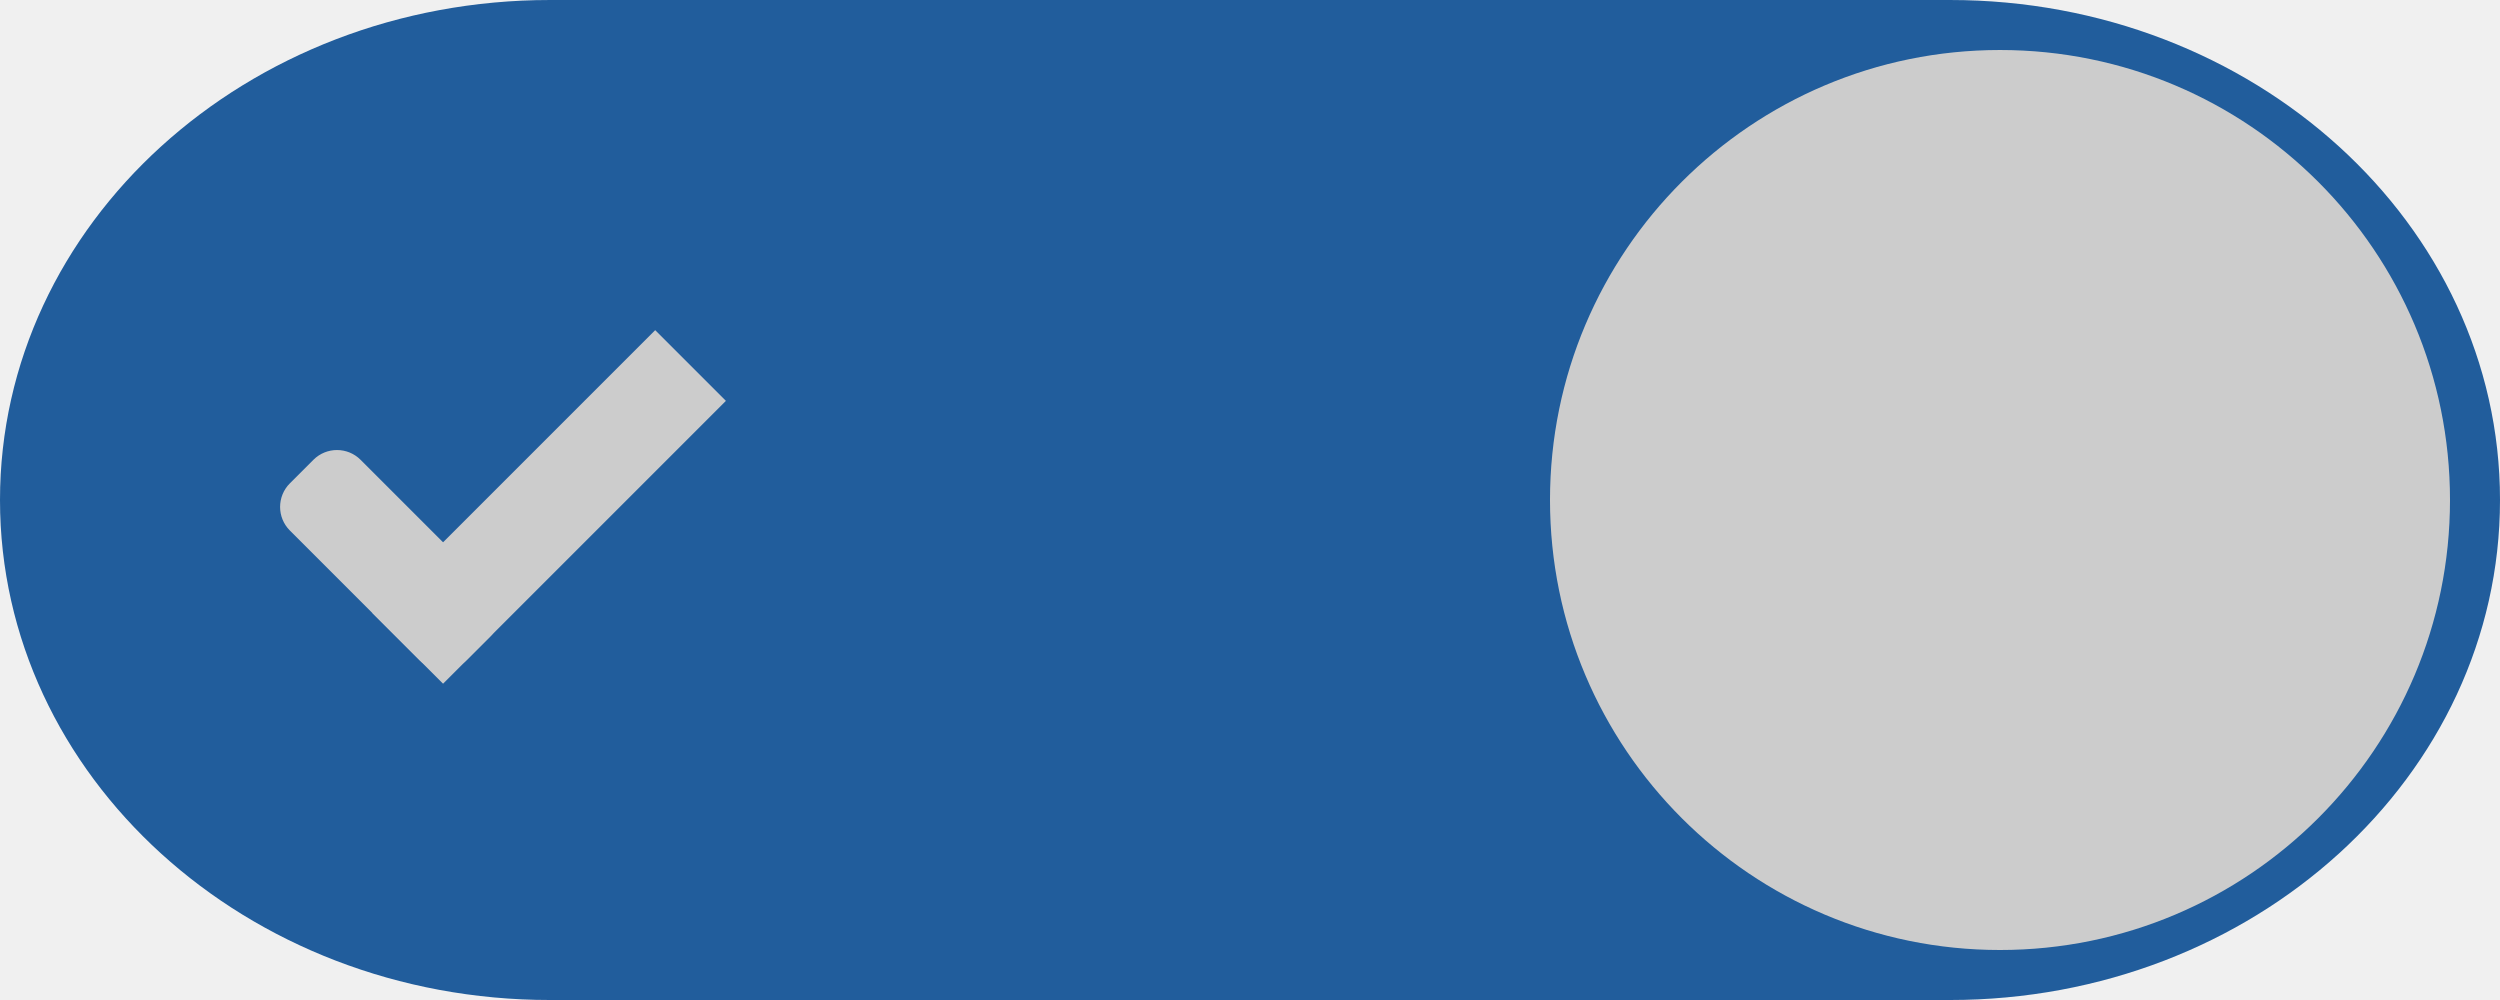
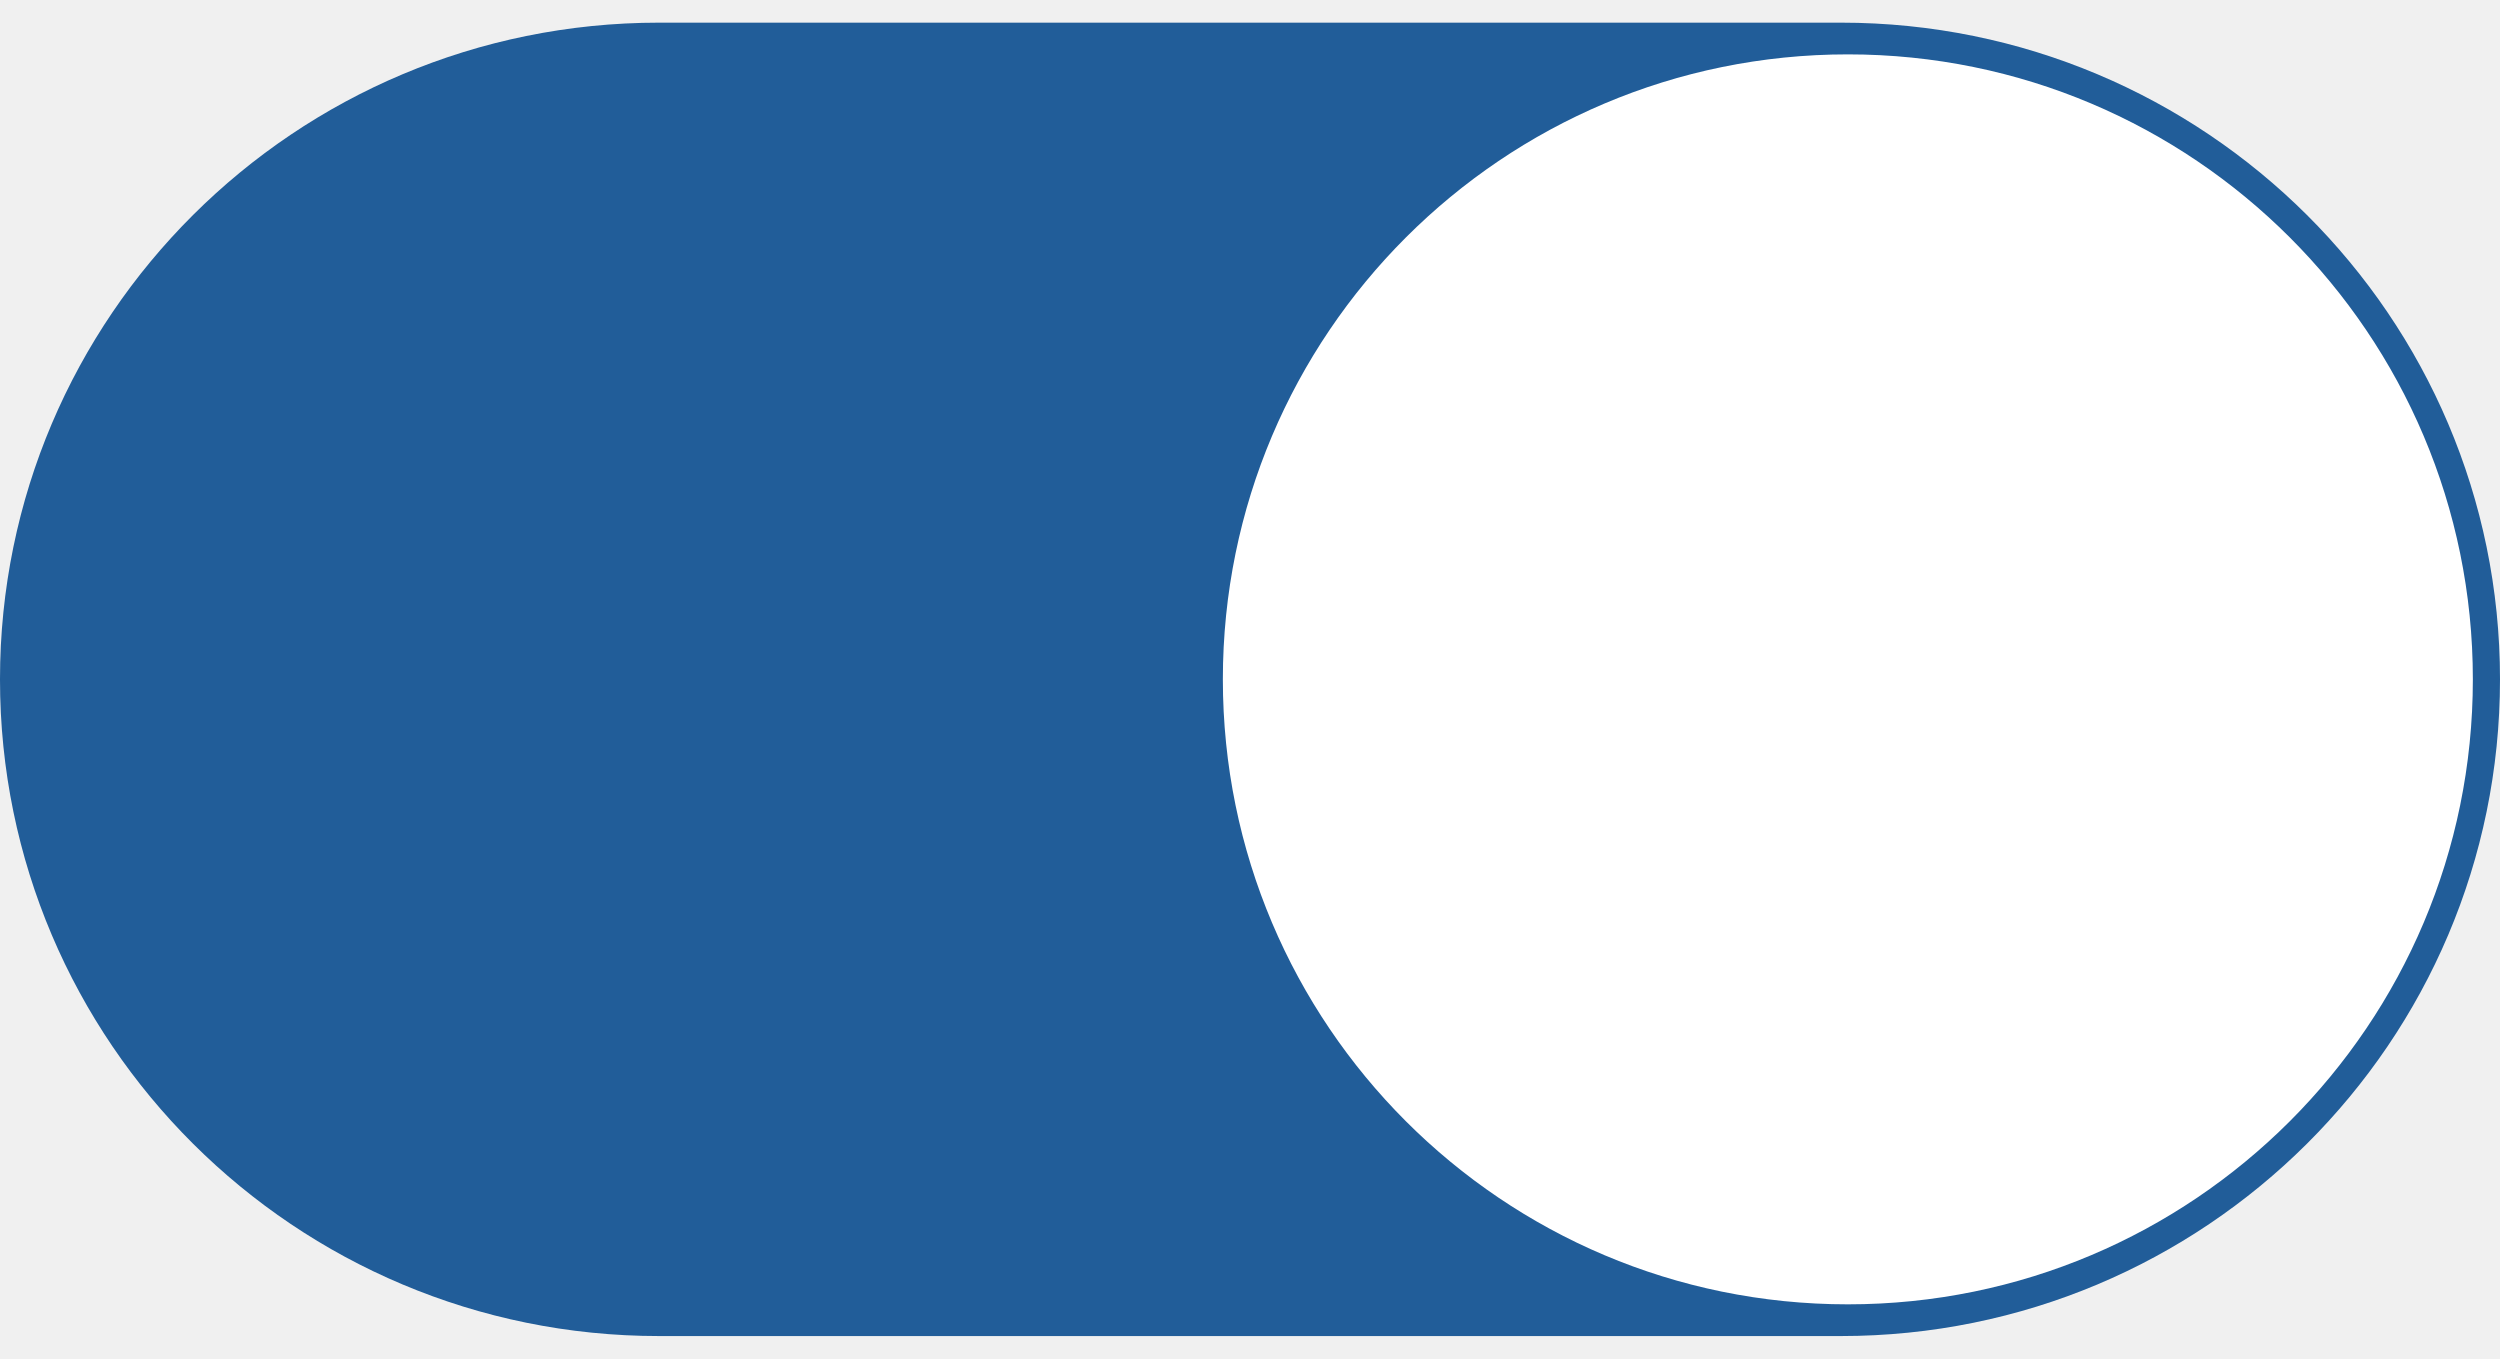
- <svg xmlns="http://www.w3.org/2000/svg" width="50" height="20" id="svg7539" version="1.1">
+ <svg xmlns="http://www.w3.org/2000/svg" width="46" height="25" id="svg7539" version="1.1">
  <defs id="defs7541">
    <linearGradient id="linearGradient4695-1-4-3-5-0-6">
      <stop id="stop4697-9-9-7-0-1-5" style="stop-color:#000000;stop-opacity:1;" offset="0" />
      <stop id="stop4699-5-8-9-0-4-0" style="stop-color:#000000;stop-opacity:0" offset="1" />
    </linearGradient>
    <linearGradient id="linearGradient3768-6">
      <stop style="stop-color:#0f0f0f;stop-opacity:1;" offset="0" id="stop3770-0" />
      <stop id="stop3778-6" offset="0.078" style="stop-color:#171717;stop-opacity:1;" />
      <stop style="stop-color:#171717;stop-opacity:1;" offset="0.974" id="stop3774-2" />
      <stop style="stop-color:#1b1b1b;stop-opacity:1;" offset="1" id="stop3776-2" />
    </linearGradient>
    <linearGradient id="linearGradient3969-0-4">
      <stop style="stop-color:#353537;stop-opacity:1;" offset="0" id="stop3971-2-6" />
      <stop style="stop-color:#4d4f52;stop-opacity:1;" offset="1" id="stop3973-0-1" />
    </linearGradient>
    <linearGradient id="linearGradient3938">
      <stop id="stop3940" offset="0" style="stop-color:#ffffff;stop-opacity:0;" />
      <stop id="stop3942" offset="1" style="stop-color:#ffffff;stop-opacity:0.549;" />
    </linearGradient>
    <linearGradient id="linearGradient6523">
      <stop id="stop6525" offset="0" style="stop-color:#1a1a1a;stop-opacity:1;" />
      <stop id="stop6527" offset="1" style="stop-color:#1a1a1a;stop-opacity:0;" />
    </linearGradient>
    <linearGradient id="linearGradient3938-6">
      <stop id="stop3940-4" offset="0" style="stop-color:#bebebe;stop-opacity:1;" />
      <stop id="stop3942-8" offset="1" style="stop-color:#ffffff;stop-opacity:1;" />
    </linearGradient>
  </defs>
-   <g id="layer1" transform="translate(-120,88)">
-     <g transform="translate(-886,-448)" style="display:inline;opacity:1" id="switch-active-dark">
-       <g id="layer1-9-0-51" transform="translate(885,450)" style="display:inline;opacity:1">
-         <g style="display:inline" transform="translate(120,-117)" id="switch-active-8-8">
-           <g id="g3900-1-87-0" transform="translate(0,-1004.362)">
-             <rect style="display:inline;opacity:0;fill:#434343;fill-opacity:1;stroke:none;stroke-width:1;stroke-linecap:butt;stroke-linejoin:miter;stroke-miterlimit:4;stroke-dasharray:none;stroke-dashoffset:0;stroke-opacity:1" id="rect5465-3-3-3" width="52" height="24" x="0" y="1029.362" />
-             <rect style="fill:#215d9c;fill-opacity:1;fill-rule:nonzero;stroke:none" id="rect2987-0-8-7" width="50" height="20" x="1" y="1031.362" ry="11" rx="11" />
-             <circle style="fill:#cccccc;fill-opacity:1;fill-rule:nonzero;stroke:none" id="path3759-0-75" cx="41" cy="1041.362" r="9" />
+   <g id="layer1" transform="translate(-120,93)">
+     <g transform="translate(-886,-418)" style="display:inline;opacity:1" id="switch-dark">
+       <g id="layer1-9-13" transform="matrix(-0.8269231,0,0,1.208333,1147.231,434.1667)">
+         <g style="display:inline" transform="translate(120,-117)" id="switch-active-2-2">
+           <g id="g3900-12-8" transform="translate(0,-1004.362)">
+             <rect style="display:inline;opacity:0;fill:#434343;fill-opacity:1;stroke:none;stroke-width:1;stroke-linecap:butt;stroke-linejoin:miter;stroke-miterlimit:4;stroke-dasharray:none;stroke-dashoffset:0;stroke-opacity:1" id="rect5465-3-32-7" width="52" height="24" x="0" y="1029.362" />
+             <rect style="fill:#215d99;fill-opacity:1;fill-rule:nonzero;stroke:none;stroke-width:1.055" id="rect2987-07-4" width="55.628" height="20" x="-4.837" y="1031.362" ry="11" rx="14.666" />
+             <ellipse style="fill:#ffffff;fill-opacity:1;fill-rule:nonzero;stroke:none;stroke-width:1.108" id="path3759-7-4" cx="9.674" cy="1041.362" rx="13.907" ry="9.517" />
          </g>
        </g>
-       </g>
-       <g transform="translate(-1.000316,0)" id="g4816-8" style="fill:#cccccc;fill-opacity:1">
-         <rect transform="matrix(0.7071068,0.7071068,-0.7071068,0.7071068,0,0)" ry="0.667" rx="0.667" y="-456.095" x="977.55" height="2" width="5" id="rect3977-39-2-13" style="display:inline;opacity:1;fill:#cccccc;fill-opacity:1;stroke:none" />
-         <rect transform="matrix(0.7071068,0.7071068,-0.7071068,0.7071068,0,0)" ry="0" y="-462.095" x="980.55" height="8" width="2" id="rect3979-7-0-65" style="display:inline;opacity:1;fill:#cccccc;fill-opacity:1;stroke:none" />
      </g>
    </g>
  </g>
</svg>
